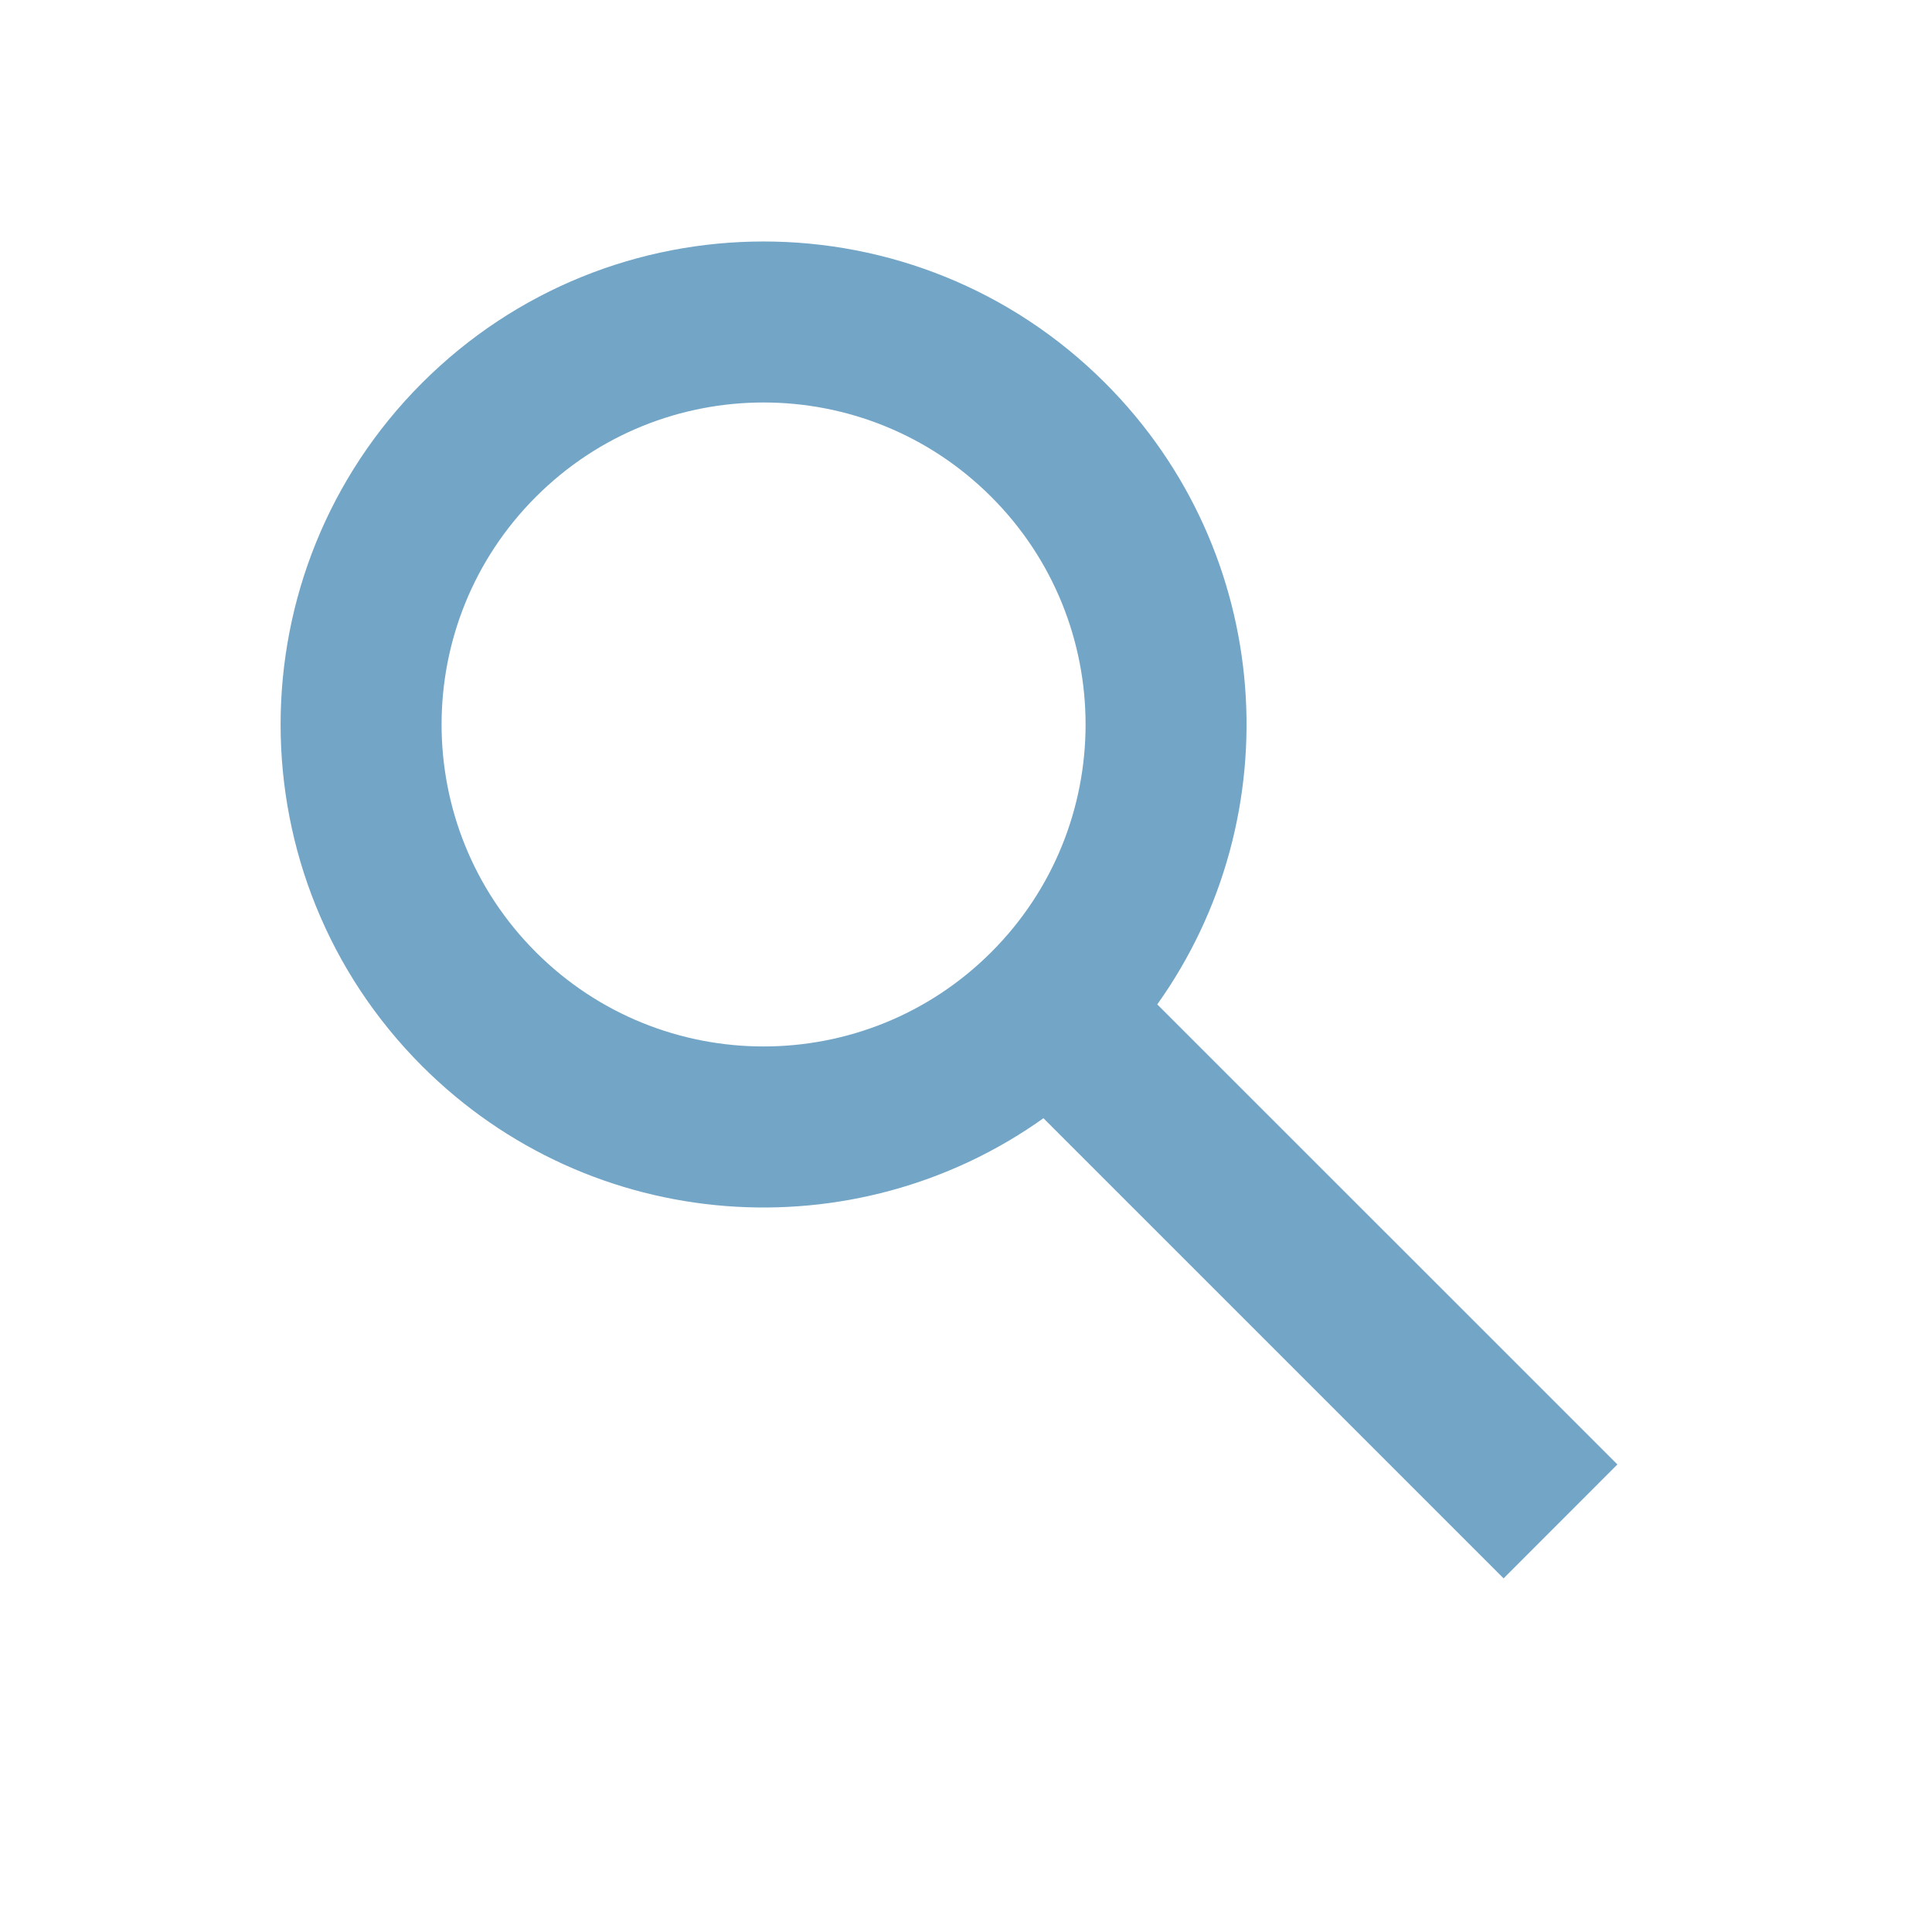
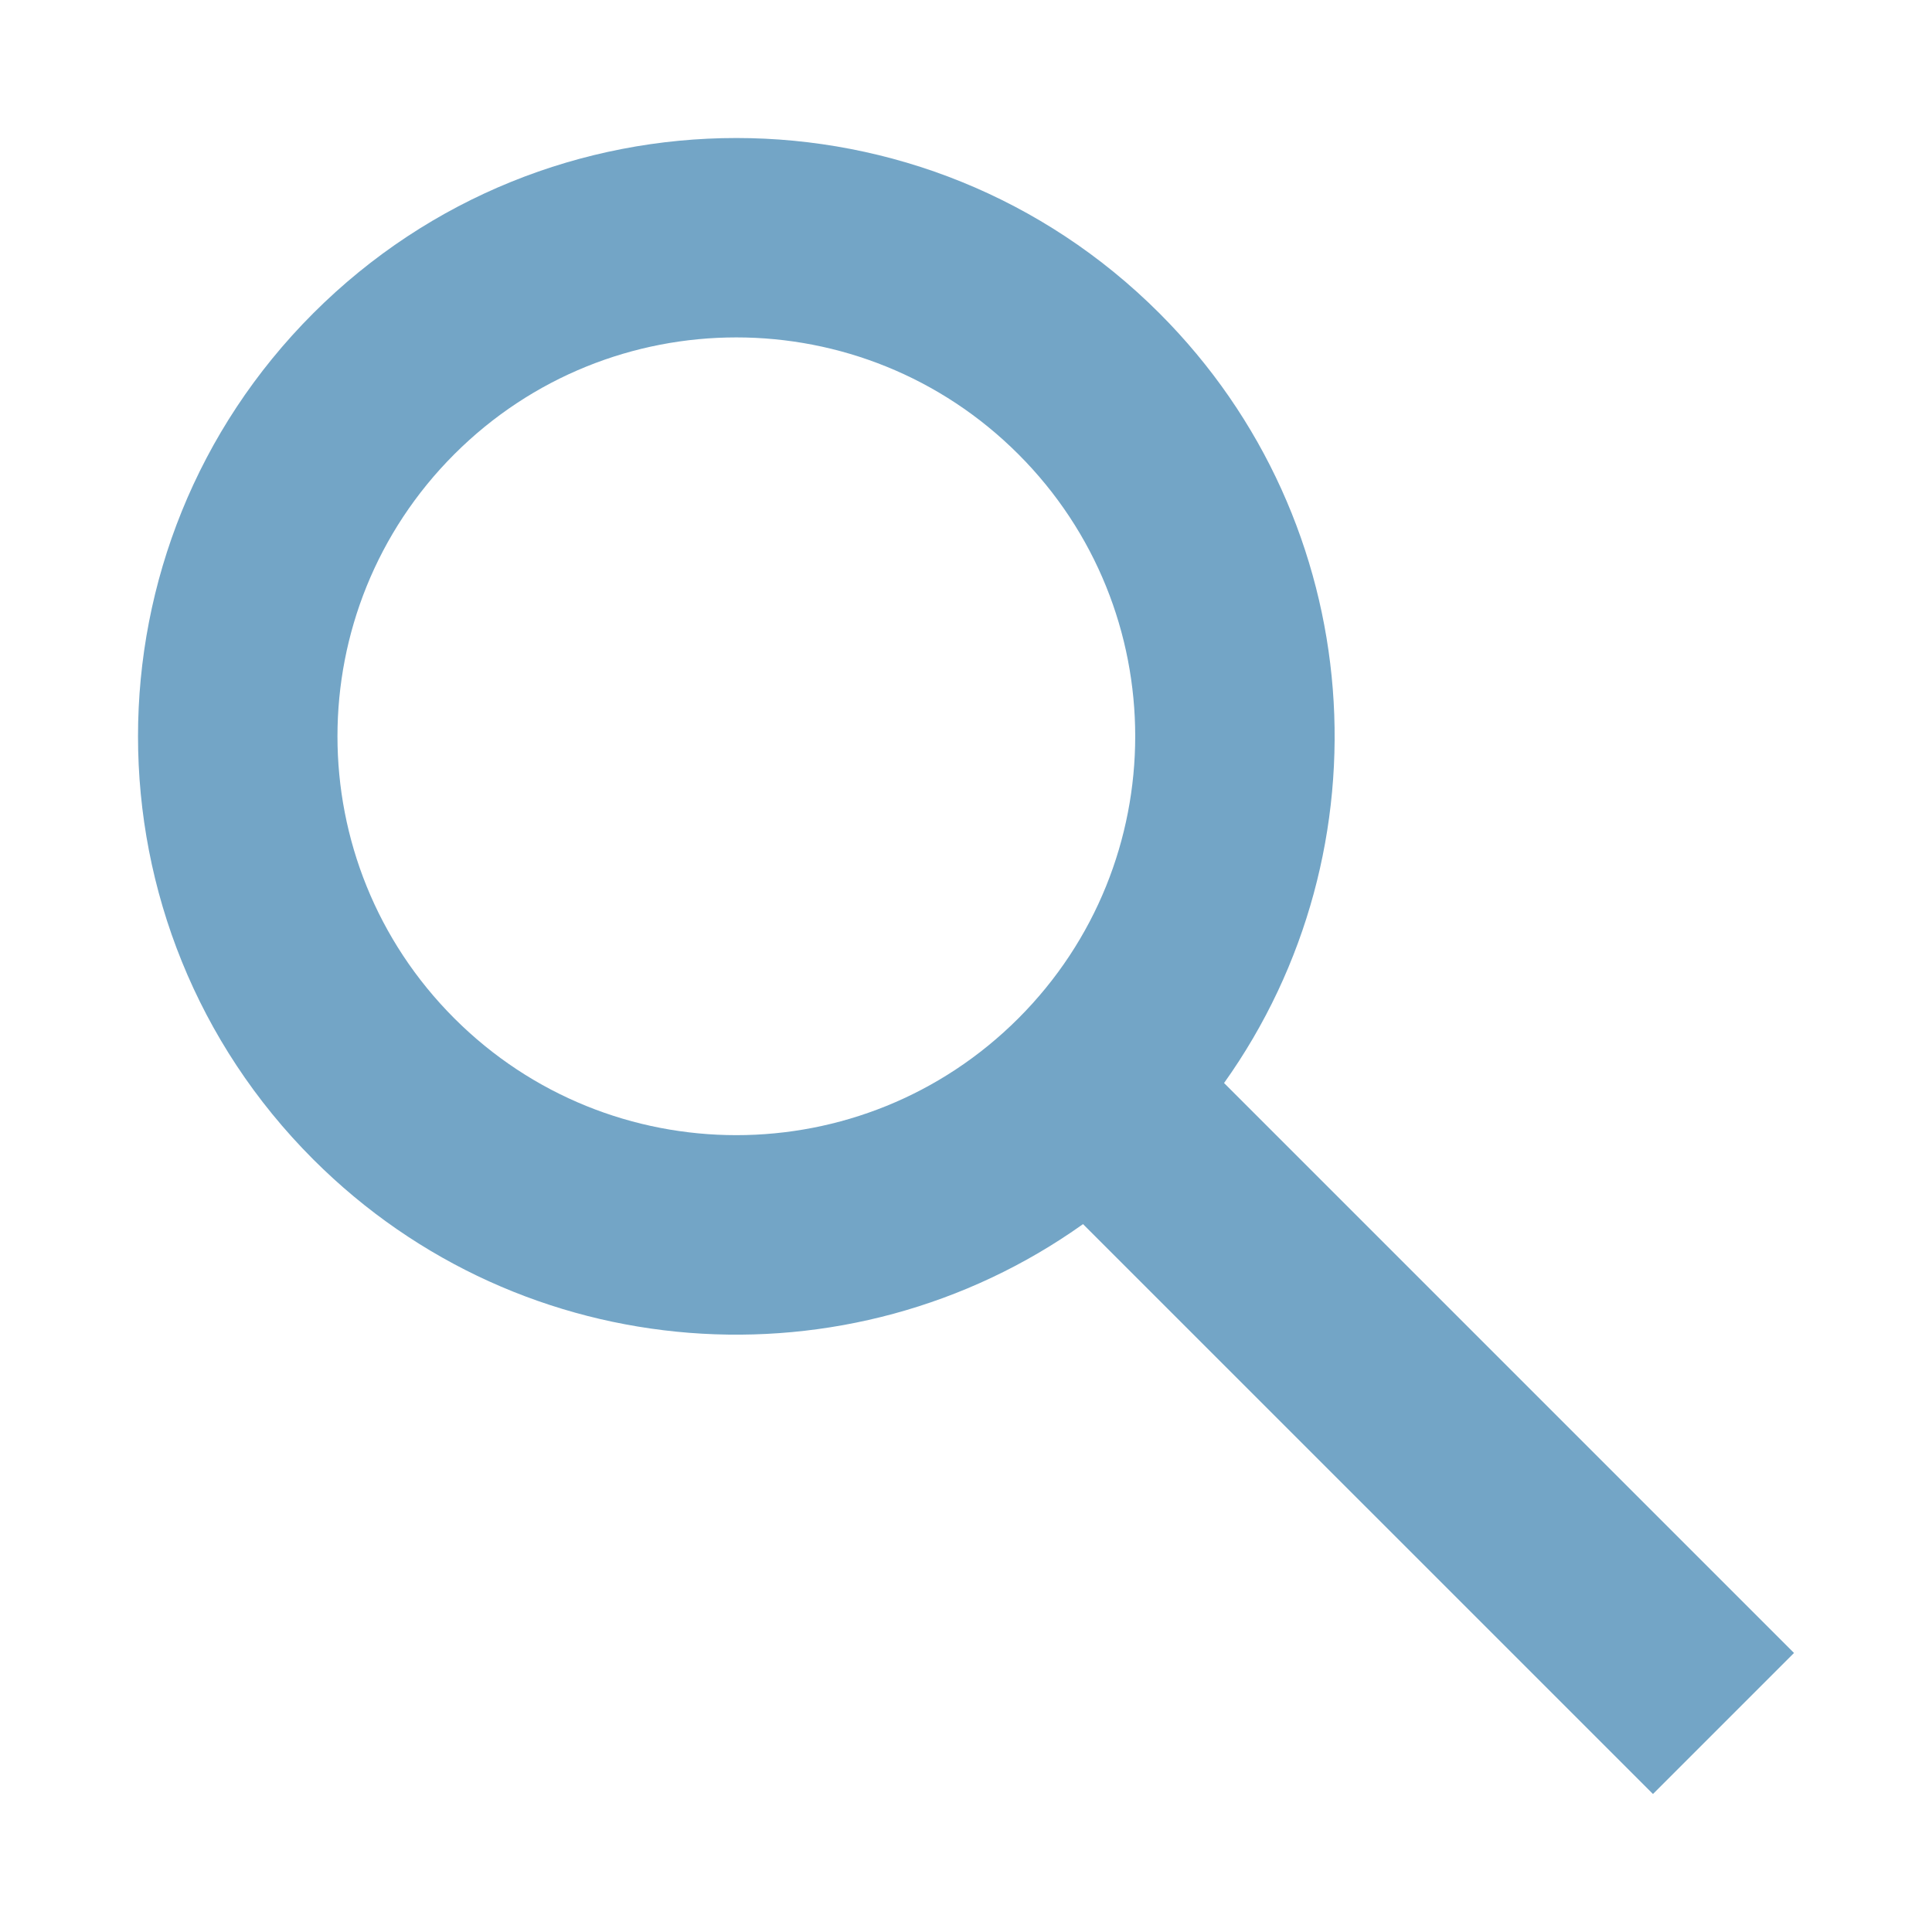
- <svg xmlns="http://www.w3.org/2000/svg" width="24" height="24" viewBox="0 0 24 24" fill="none">
-   <path fill-rule="evenodd" clip-rule="evenodd" d="M14.376 12.477C16.046 10.134 15.83 6.86 13.728 4.757C11.385 2.414 7.586 2.414 5.243 4.757C2.9 7.101 2.9 10.899 5.243 13.243C7.345 15.345 10.619 15.561 12.962 13.891L18.678 19.607L20.092 18.192L14.376 12.477ZM12.314 6.172C13.876 7.734 13.876 10.266 12.314 11.828C10.752 13.39 8.219 13.39 6.657 11.828C5.095 10.266 5.095 7.734 6.657 6.172C8.219 4.609 10.752 4.609 12.314 6.172Z" fill="#73A5C6" />
+ <svg xmlns="http://www.w3.org/2000/svg" width="35" height="35" viewBox="0 0 35 35" fill="none" version="1.1" id="svg12">
+   <defs id="defs16" />
+   <path fill-rule="evenodd" clip-rule="evenodd" d="m 22.175,19.62 c 3.017,-4.233 2.626,-10.148 -1.171,-13.945 -4.233,-4.233 -11.096,-4.233 -15.329,0 -4.233,4.233 -4.233,11.096 0,15.329 3.798,3.798 9.712,4.188 13.945,1.172 L 29.945,32.5 32.5,29.945 Z M 18.449,8.229 c 2.822,2.822 2.822,7.397 0,10.219 -2.822,2.822 -7.397,2.822 -10.219,0 -2.822,-2.822 -2.822,-7.397 0,-10.219 2.822,-2.822 7.397,-2.822 10.219,0 z" fill="#73a5c6" id="path10" style="stroke-width:1.807" />
</svg>
